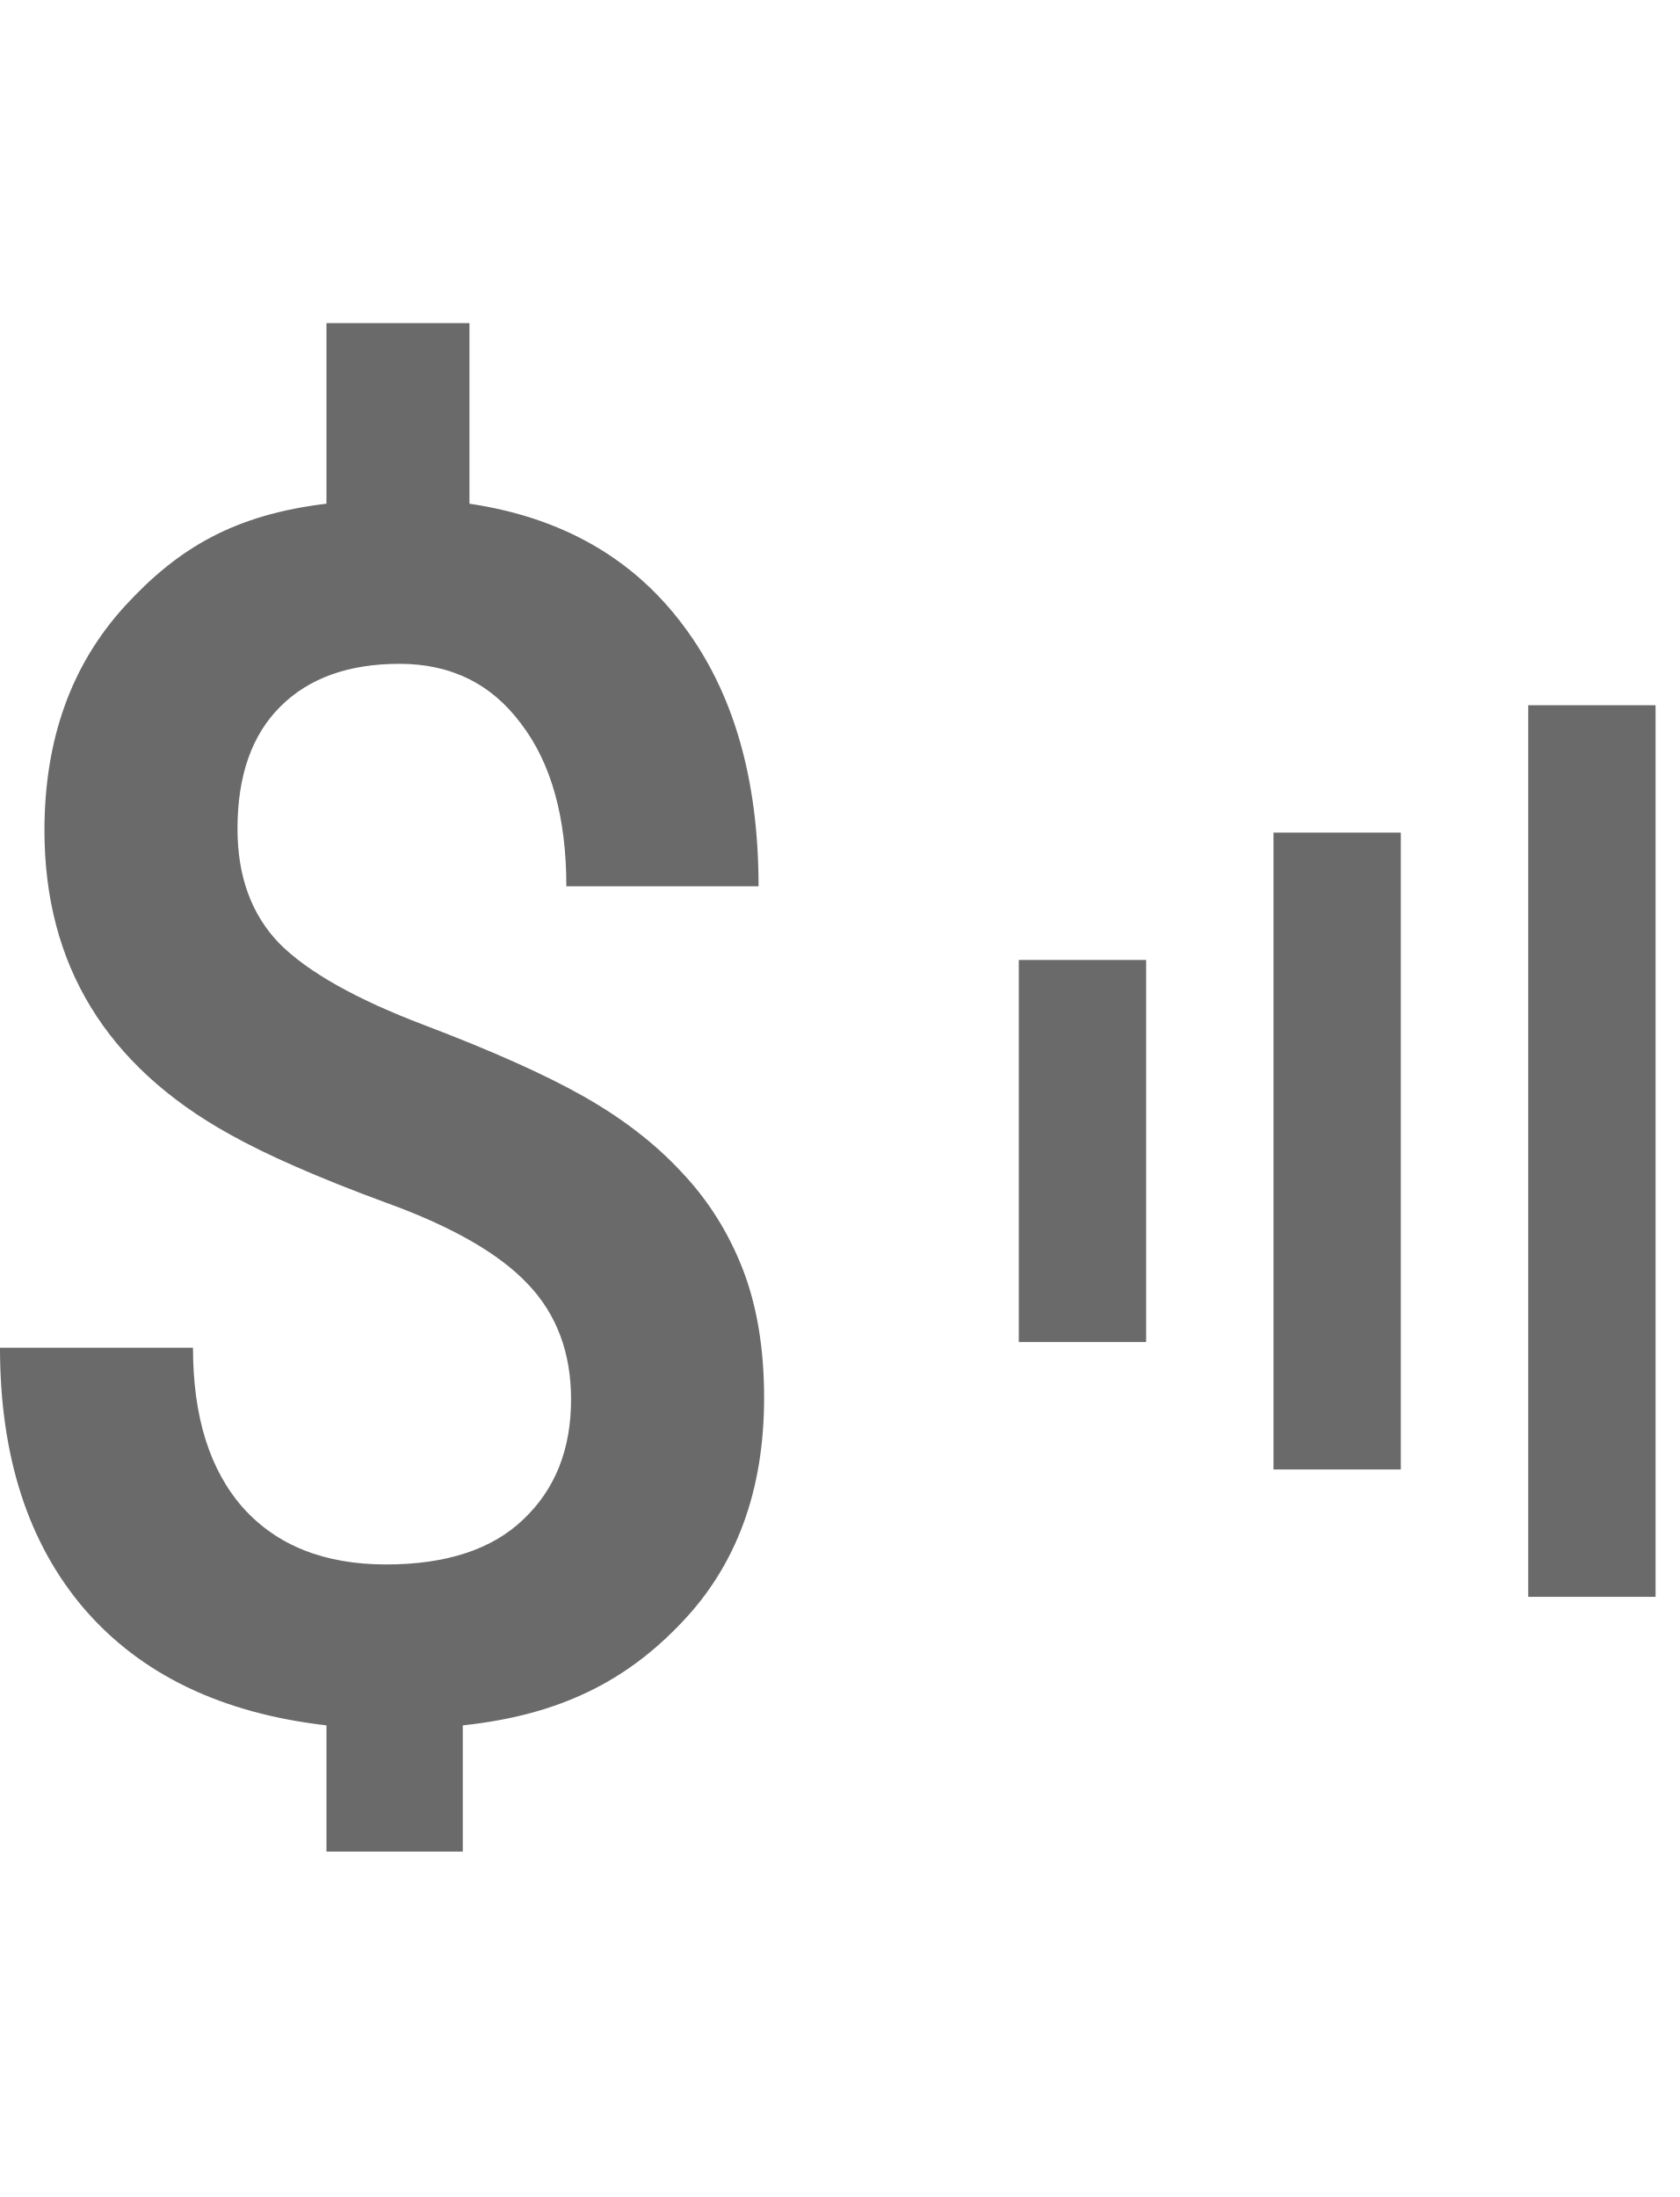
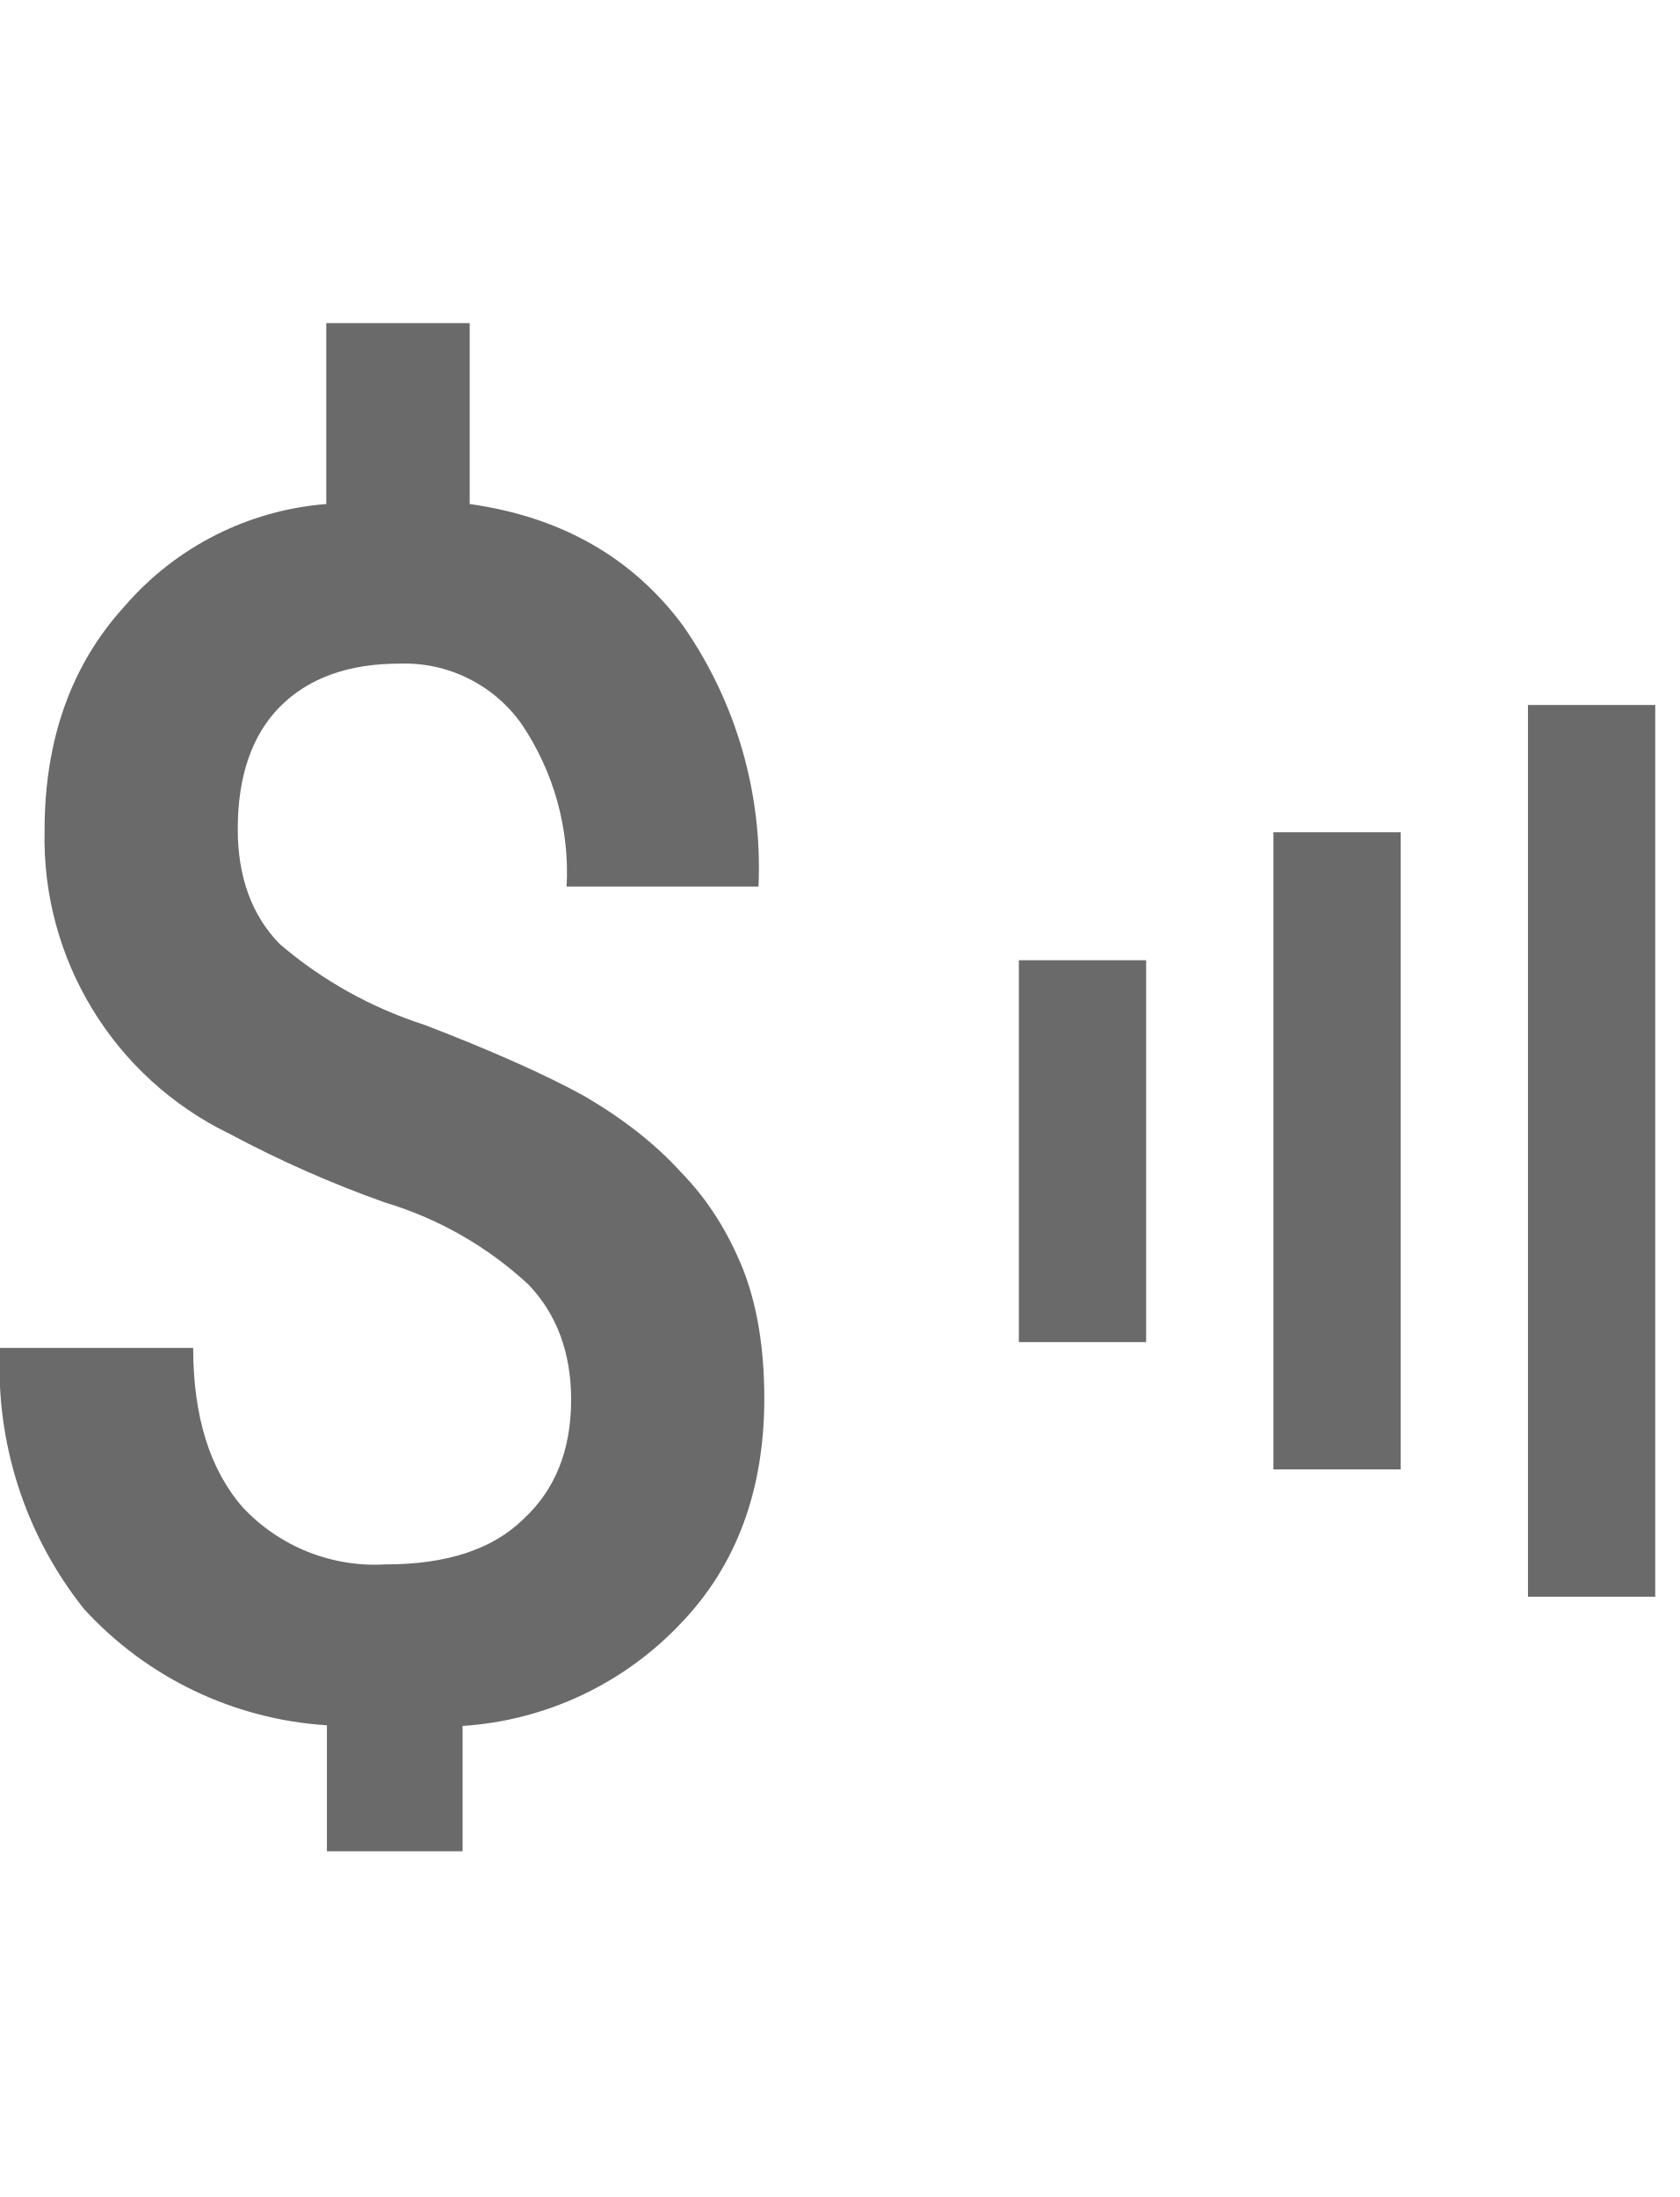
- <svg xmlns="http://www.w3.org/2000/svg" width="26" height="34" viewBox="0 0 26 34" fill="none">
-   <path d="M8.839 21.657C8.839 20.937 8.618 20.344 8.176 19.878C7.733 19.404 6.995 18.98 5.963 18.608C4.93 18.227 4.127 17.875 3.553 17.553C1.643 16.494 0.688 14.927 0.688 12.852C0.688 11.446 1.102 10.29 1.93 9.383C2.758 8.477 3.635 7.965 5.053 7.795V5H7.266V7.795C8.692 8.007 9.794 8.634 10.573 9.676C11.352 10.709 11.741 12.056 11.741 13.716H8.766C8.766 12.649 8.532 11.81 8.065 11.2C7.606 10.582 6.979 10.273 6.184 10.273C5.397 10.273 4.782 10.493 4.34 10.934C3.897 11.374 3.676 12.005 3.676 12.827C3.676 13.564 3.893 14.157 4.328 14.605C4.77 15.046 5.516 15.465 6.565 15.863C7.614 16.262 8.438 16.63 9.036 16.969C9.634 17.308 10.139 17.697 10.548 18.138C10.958 18.57 11.274 19.07 11.495 19.637C11.716 20.204 11.827 20.869 11.827 21.632C11.827 23.063 11.401 24.224 10.548 25.113C9.704 26.003 8.68 26.541 7.163 26.701V28.654H5.053V26.701C3.43 26.515 2.18 25.914 1.303 24.897C0.434 23.881 0 22.534 0 20.857H2.987C2.987 21.924 3.246 22.75 3.762 23.334C4.287 23.919 5.024 24.211 5.975 24.211C6.909 24.211 7.618 23.978 8.102 23.512C8.594 23.046 8.839 22.428 8.839 21.657Z" fill="#6A6A6A" />
-   <rect x="15.769" y="14.856" width="1.971" height="5.913" fill="#6A6A6A" />
-   <rect x="19.711" y="12.885" width="1.971" height="9.856" fill="#6A6A6A" />
-   <rect x="23.654" y="10.914" width="1.971" height="13.798" fill="#6A6A6A" />
+ <svg xmlns="http://www.w3.org/2000/svg" fill="none" viewBox="0 0 26 34">
+   <path fill="#6A6A6A" d="M8.84 21.66c0-.72-.22-1.32-.66-1.78a5.65 5.65 0 0 0-2.22-1.27 17.52 17.52 0 0 1-2.4-1.06 5.08 5.08 0 0 1-2.87-4.7c0-1.4.41-2.56 1.24-3.47A4.6 4.6 0 0 1 5.05 7.8V5h2.22v2.8c1.42.2 2.52.83 3.3 1.88a6.54 6.54 0 0 1 1.17 4.04H8.77a4.1 4.1 0 0 0-.7-2.52 2.22 2.22 0 0 0-1.89-.93c-.78 0-1.4.22-1.84.66-.44.44-.66 1.08-.66 1.9 0 .73.21 1.33.65 1.78a6.5 6.5 0 0 0 2.24 1.25c1.04.4 1.87.77 2.47 1.1.6.35 1.1.74 1.5 1.18.42.43.73.93.96 1.5.22.56.33 1.23.33 2 0 1.42-.43 2.58-1.28 3.47a5.1 5.1 0 0 1-3.39 1.6v1.94h-2.1V26.7a5.57 5.57 0 0 1-3.76-1.8A6 6 0 0 1 0 20.86h2.99c0 1.06.26 1.89.77 2.47a2.8 2.8 0 0 0 2.21.88c.94 0 1.65-.23 2.13-.7.5-.46.74-1.08.74-1.85Zm6.93-6.8h1.97v5.91h-1.97zm3.94-1.98h1.97v9.86h-1.97zm3.94-1.97h1.97v13.8h-1.97z" />
</svg>
